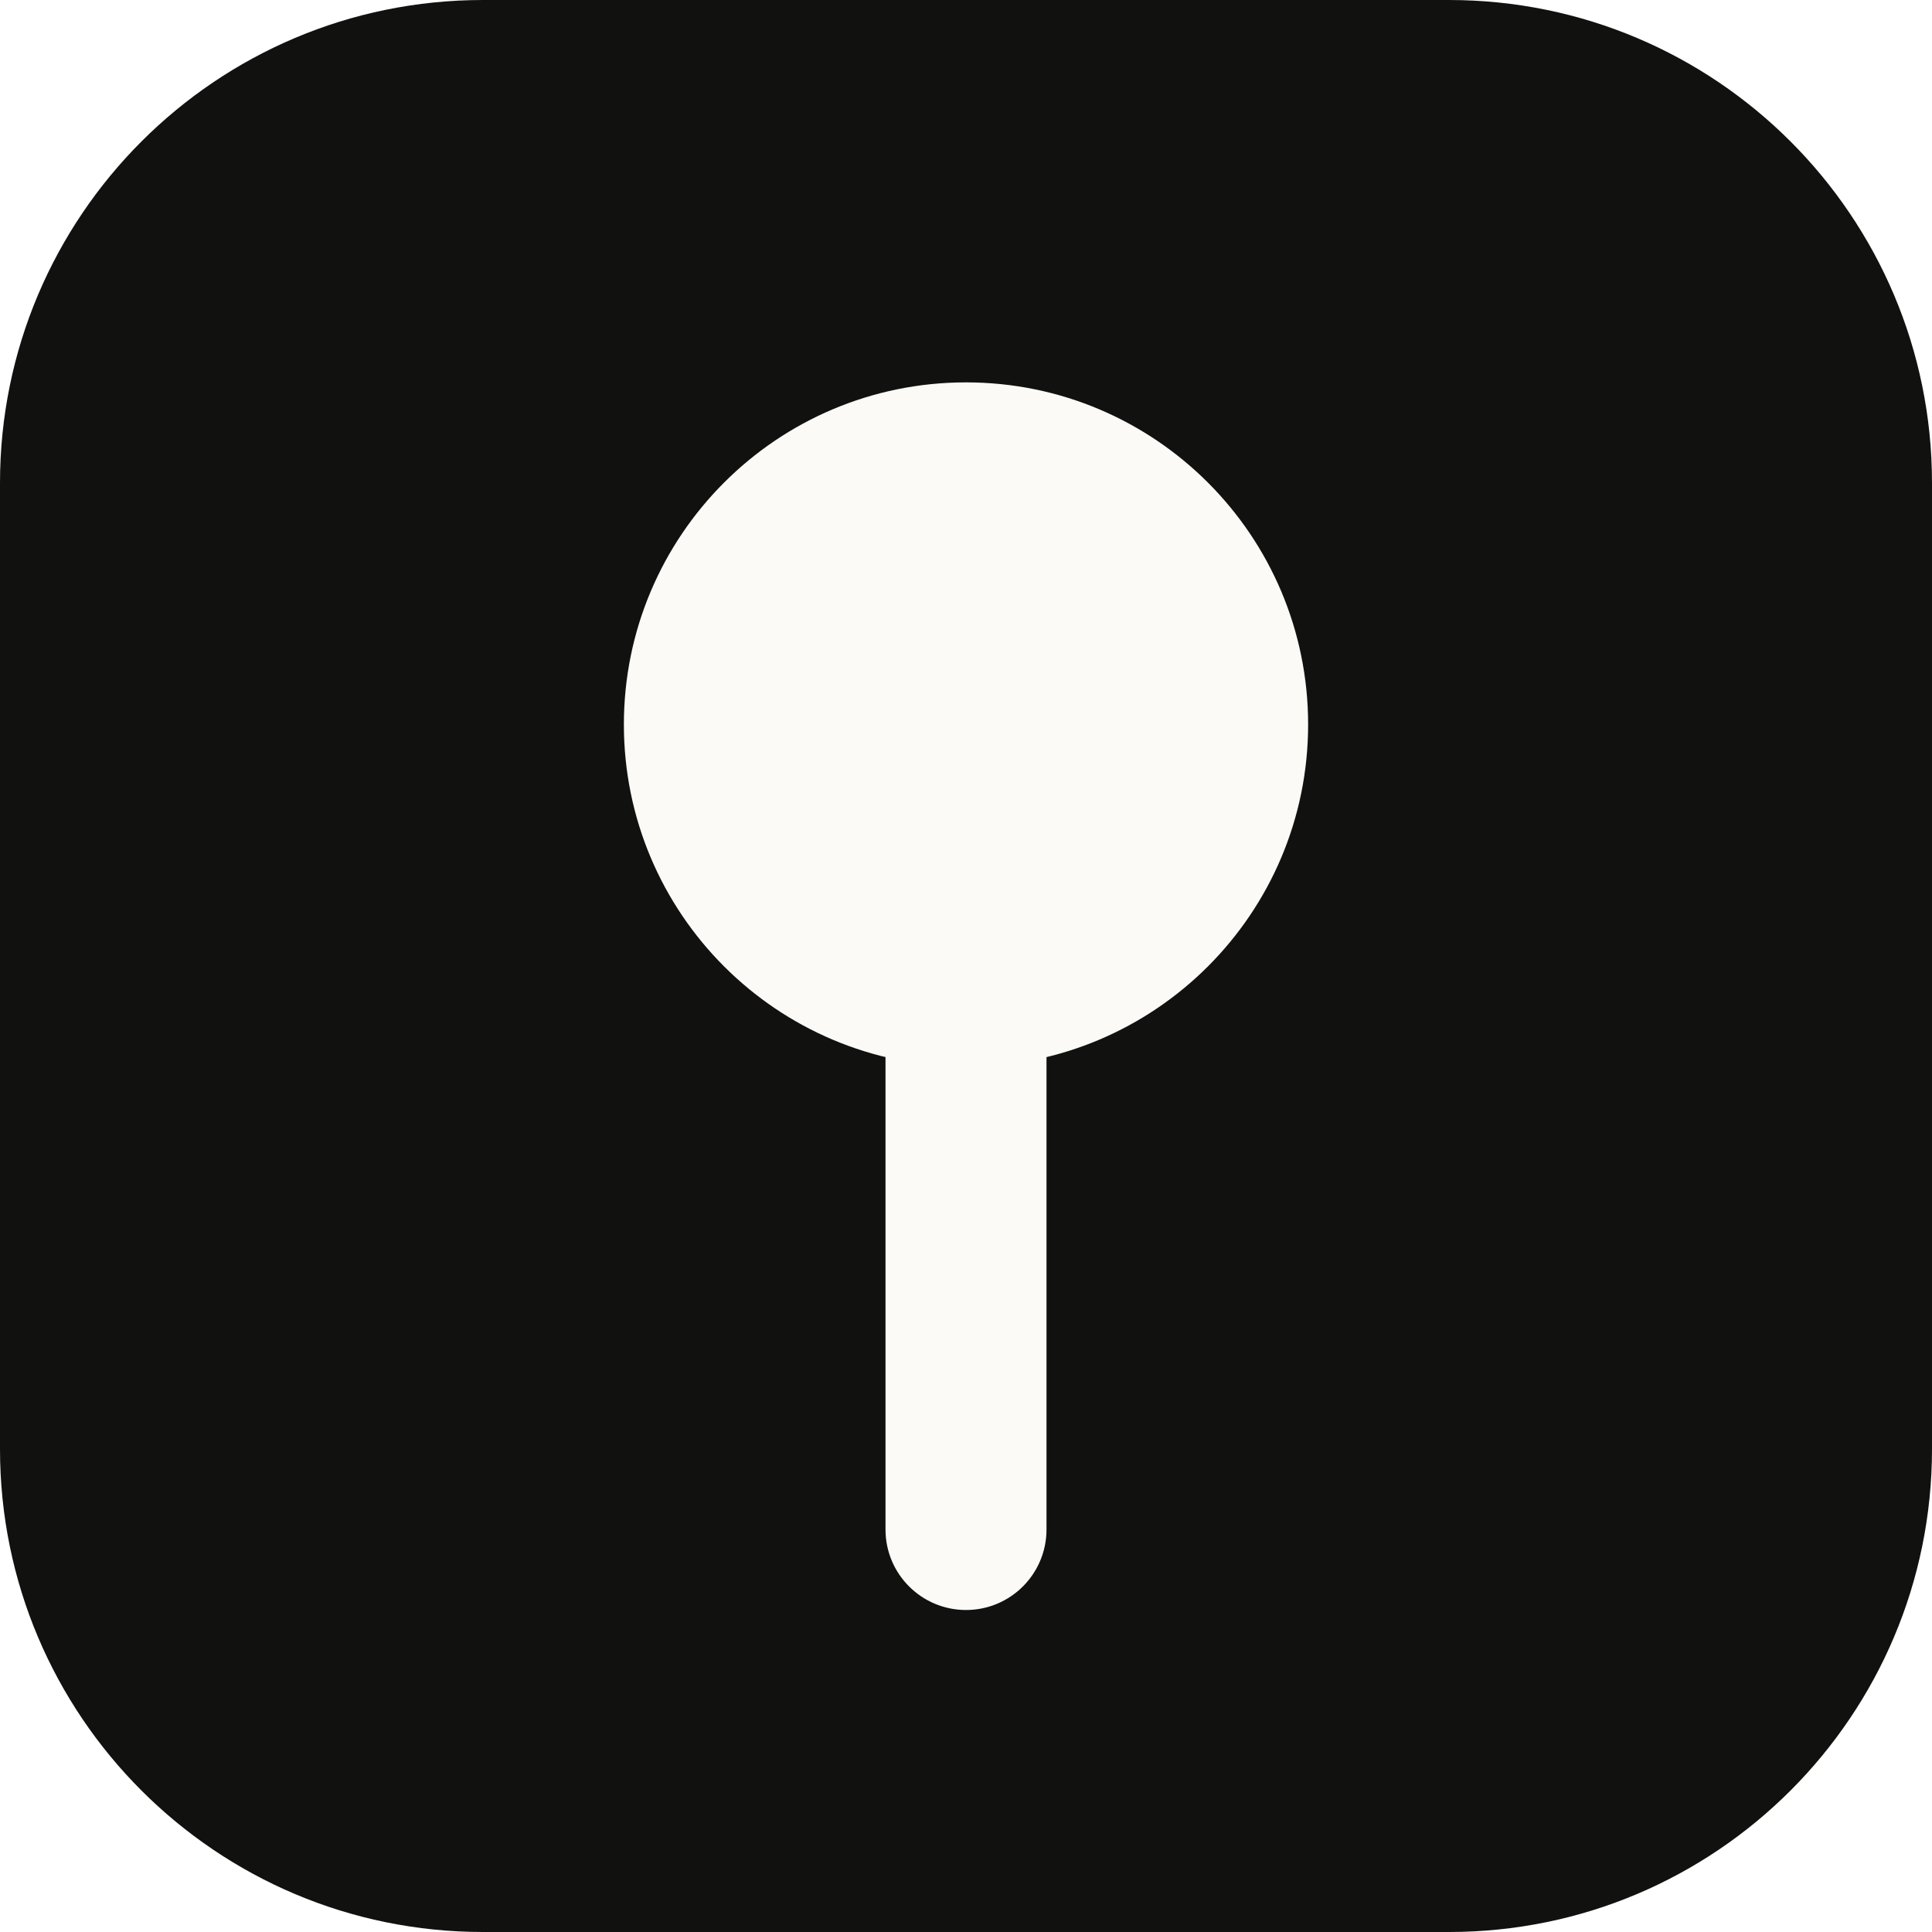
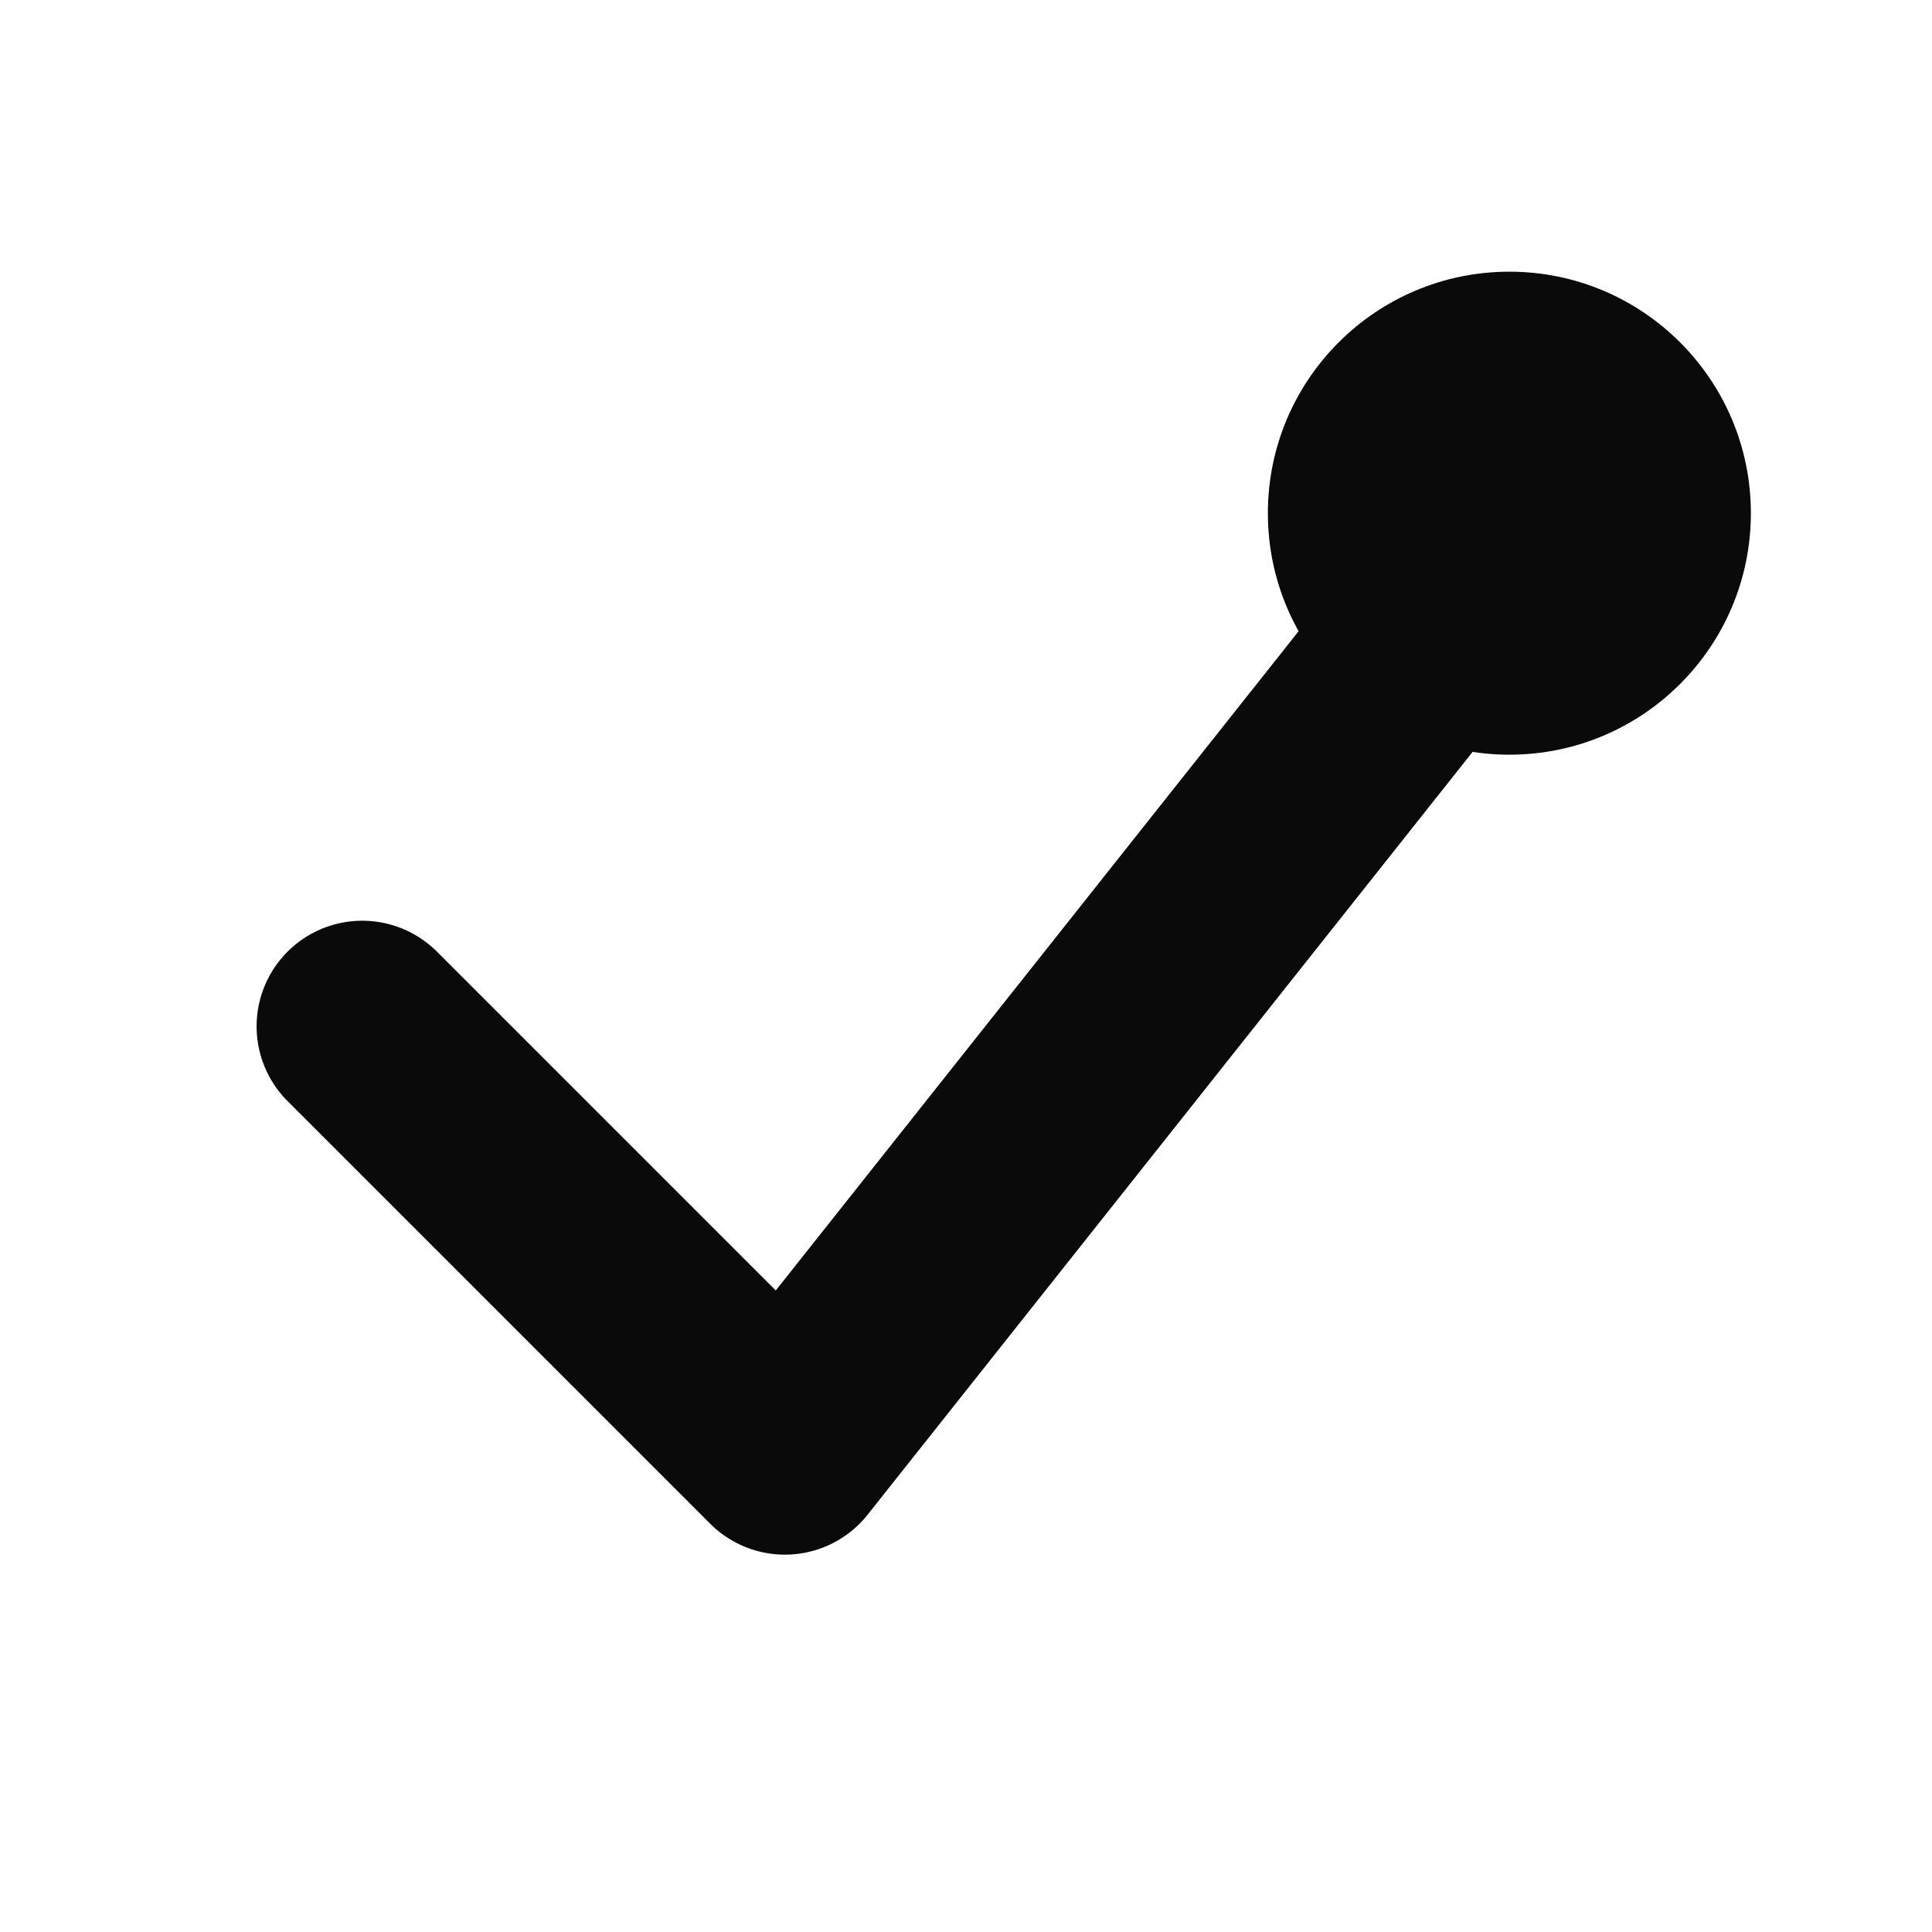
- <svg xmlns="http://www.w3.org/2000/svg" viewBox="0 0 24 24">
-   <style>.b{fill:#111110}.f{fill:#fbfaf7}@media (prefers-color-scheme:dark){.b{fill:#f0efec}.f{fill:#131312}}</style>
-   <rect class="b" width="24" height="24" rx="6" />
-   <circle class="f" cx="12" cy="9" r="4.25" />
-   <rect class="f" x="11" y="12" width="2" height="8" rx="1" />
+ <svg xmlns="http://www.w3.org/2000/svg" viewBox="0 0 64 64">
+   <style>path{stroke:#0a0a0a}circle{fill:#0a0a0a}@media (prefers-color-scheme:dark){path{stroke:#ededed}circle{fill:#ededed}}</style>
+   <path d="M12 34 L26 48 L49 19" fill="none" stroke-width="7" stroke-linecap="round" stroke-linejoin="round" />
+   <circle cx="50" cy="17" r="8" />
</svg>
